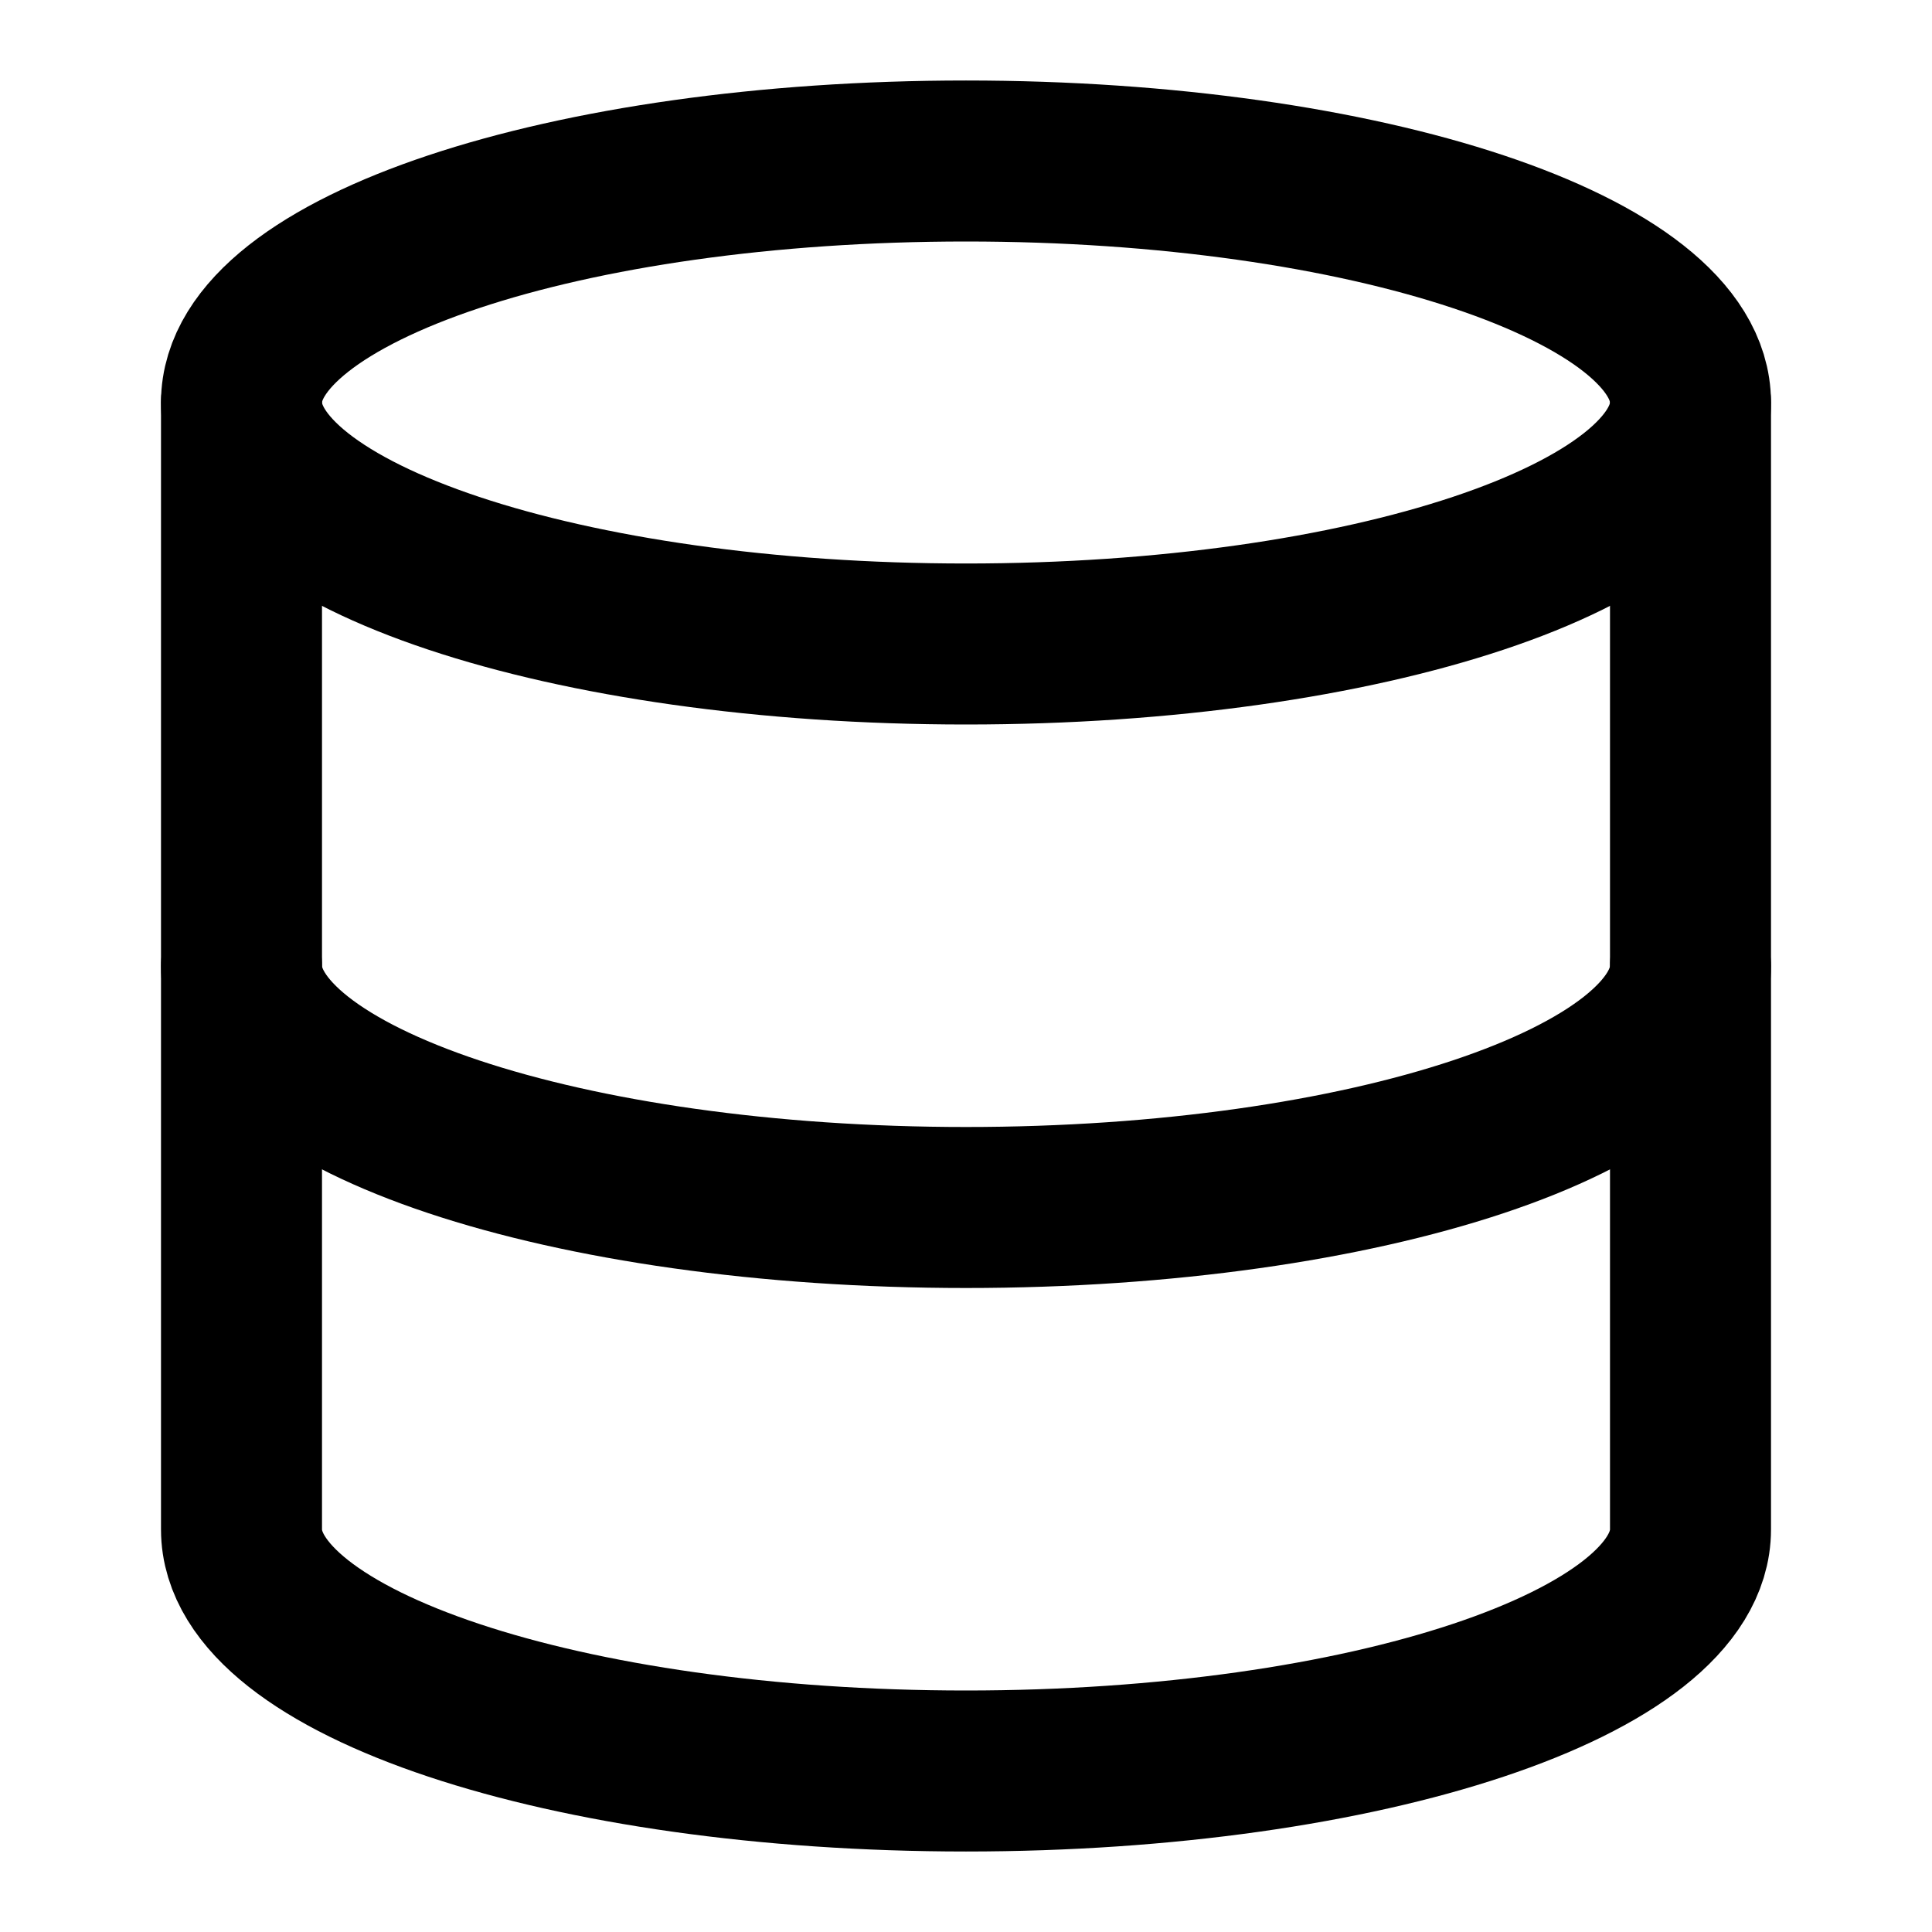
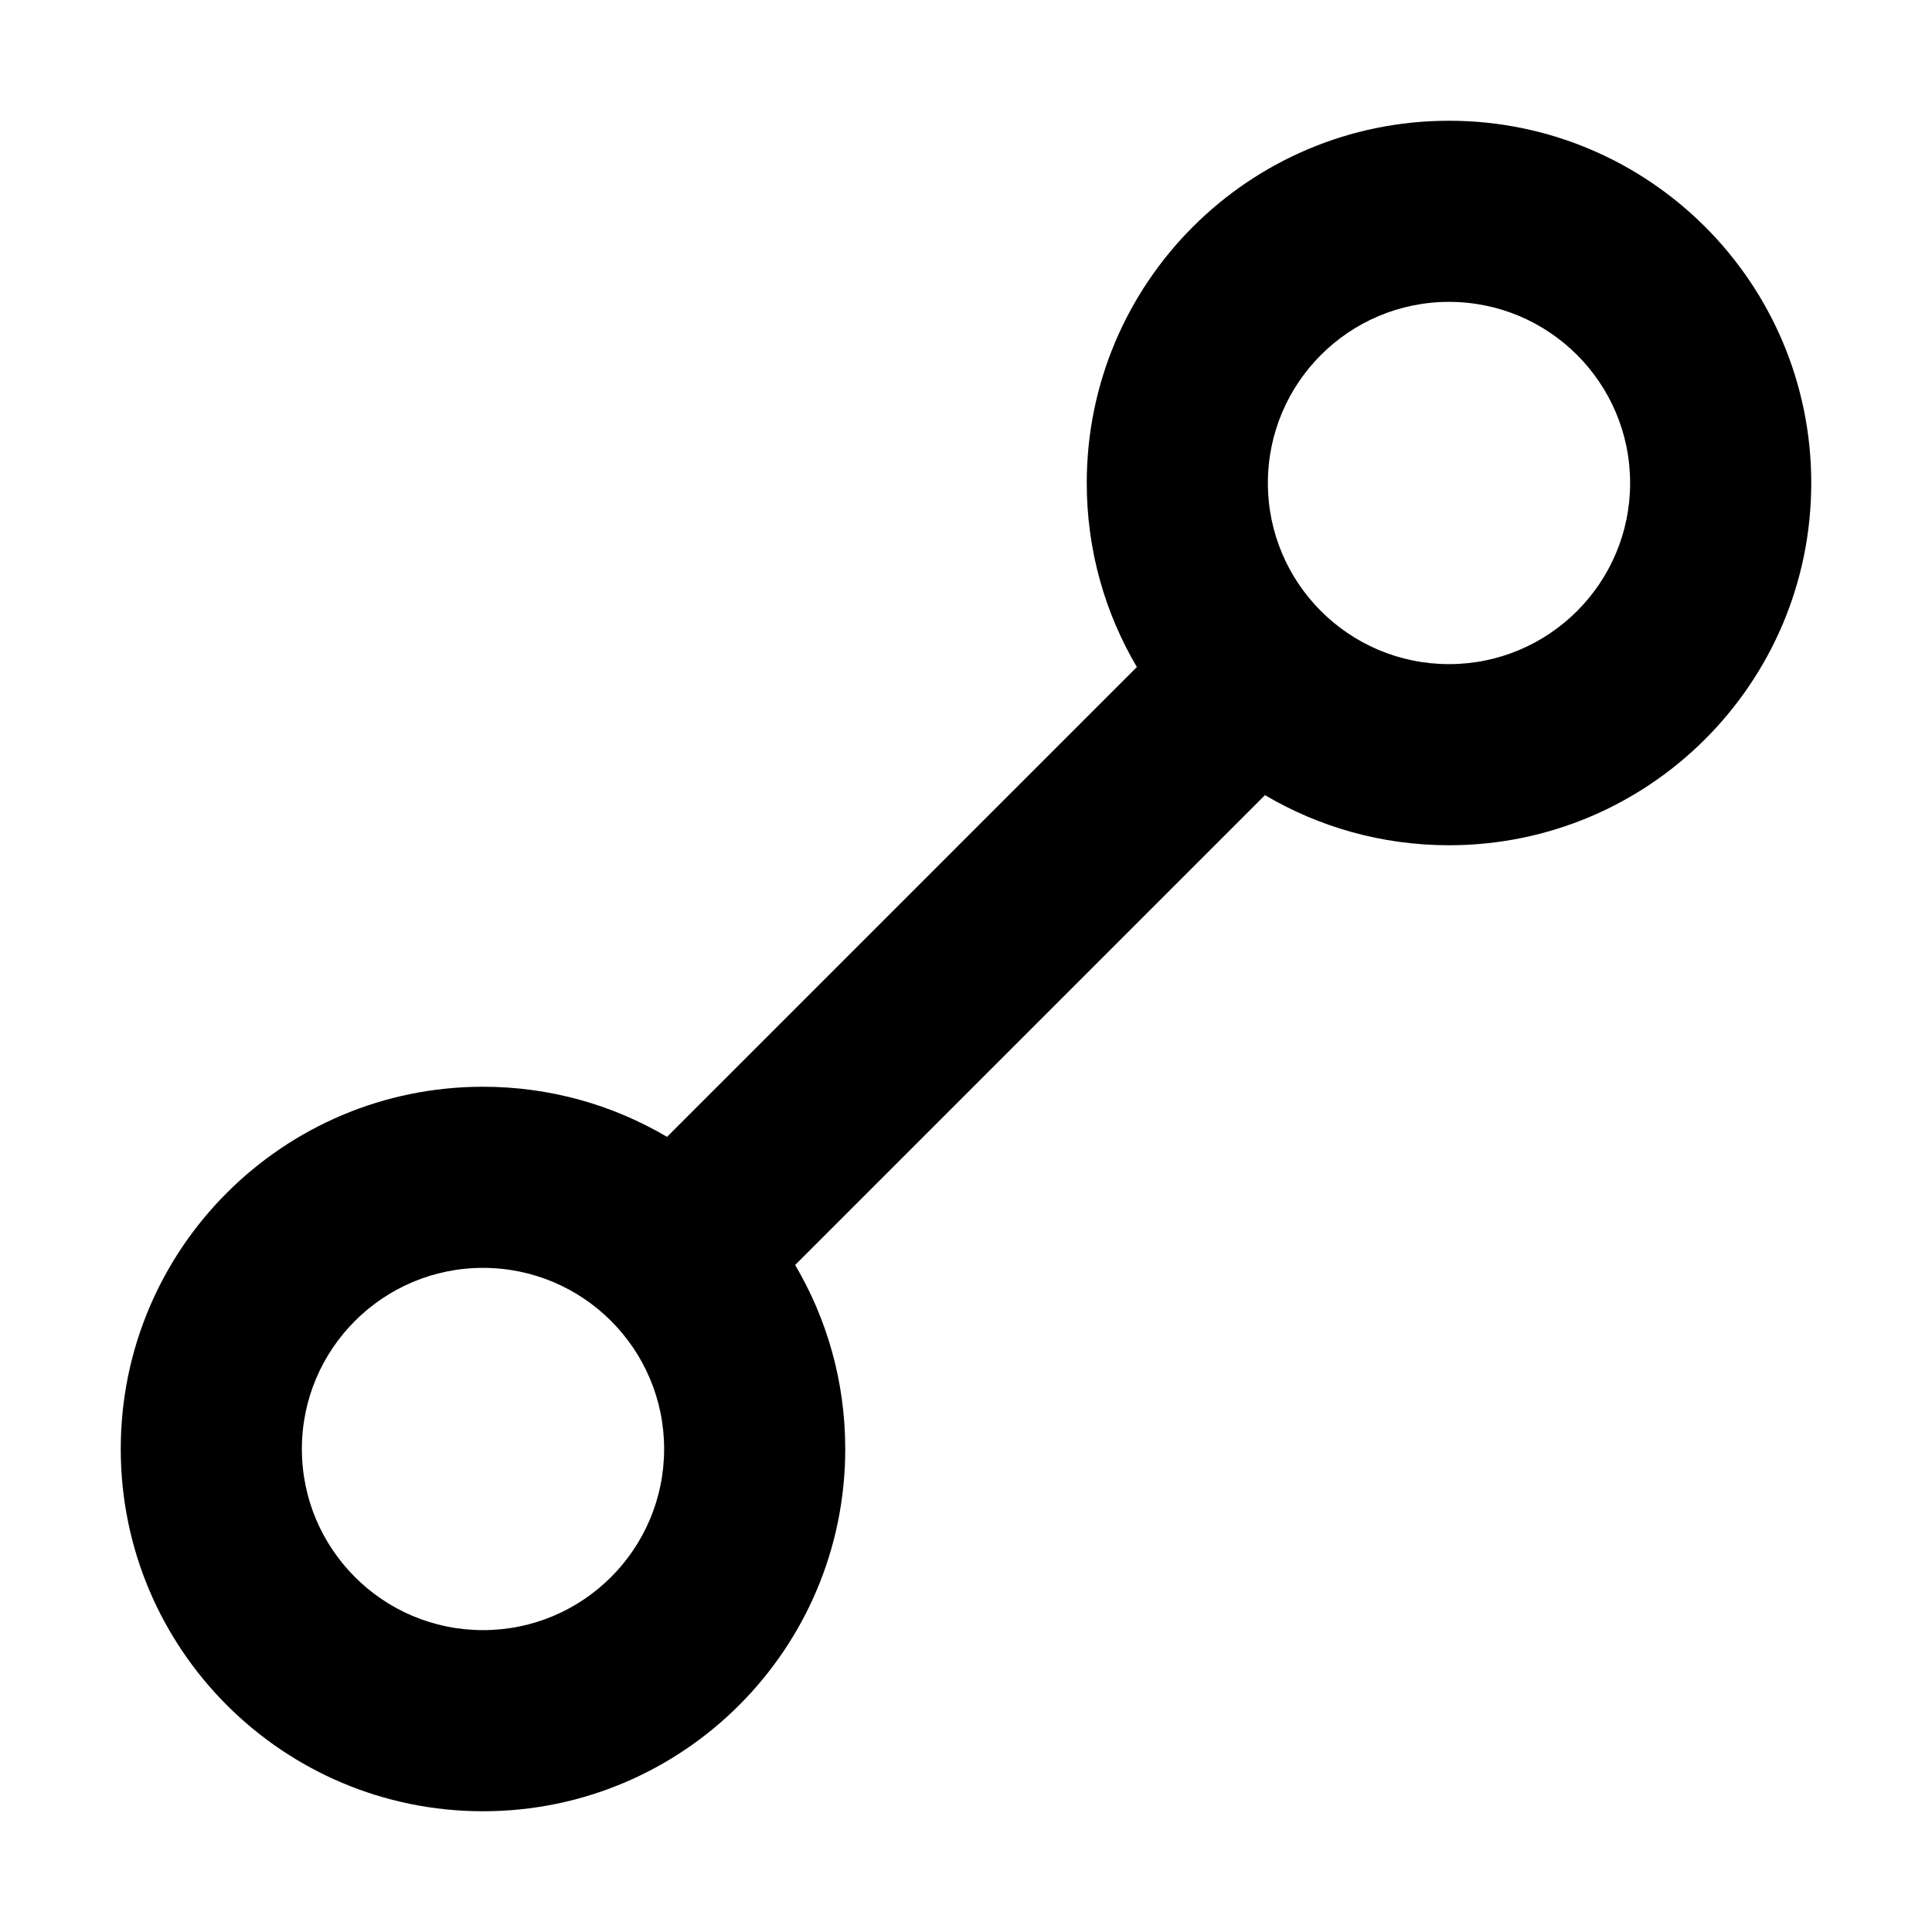
- <svg xmlns="http://www.w3.org/2000/svg" width="16" height="16" viewBox="0 0 24 24" fill="none" stroke="currentColor" stroke-width="2" stroke-linecap="round" stroke-linejoin="round" class="lucide lucide-database ">
-   <ellipse cx="12" cy="5" rx="9" ry="3" />
-   <path d="M3 5V19A9 3 0 0 0 21 19V5" />
-   <path d="M3 12A9 3 0 0 0 21 12" />
+ <svg data-testid="geist-icon" height="16" stroke-linejoin="round" viewBox="0 0 16 16" width="16" style="color: currentcolor;">
+   <path fill-rule="evenodd" clip-rule="evenodd" d="M10.5 4C10.5 4.828 11.172 5.5 12 5.5C12.828 5.5 13.5 4.828 13.5 4C13.5 3.172 12.828 2.5 12 2.5C11.172 2.5 10.5 3.172 10.5 4ZM9.415 5.524C9.151 5.077 9 4.556 9 4C9 2.343 10.343 1 12 1C13.657 1 15 2.343 15 4C15 5.657 13.657 7 12 7C11.444 7 10.923 6.849 10.476 6.585L6.585 10.476C6.849 10.923 7 11.444 7 12C7 13.657 5.657 15 4 15C2.343 15 1 13.657 1 12C1 10.343 2.343 9 4 9C4.556 9 5.077 9.151 5.524 9.415L9.415 5.524ZM2.5 12C2.5 12.828 3.172 13.5 4 13.5C4.828 13.5 5.5 12.828 5.5 12C5.5 11.172 4.828 10.5 4 10.5C3.172 10.5 2.5 11.172 2.5 12Z" fill="currentColor" />
</svg>
